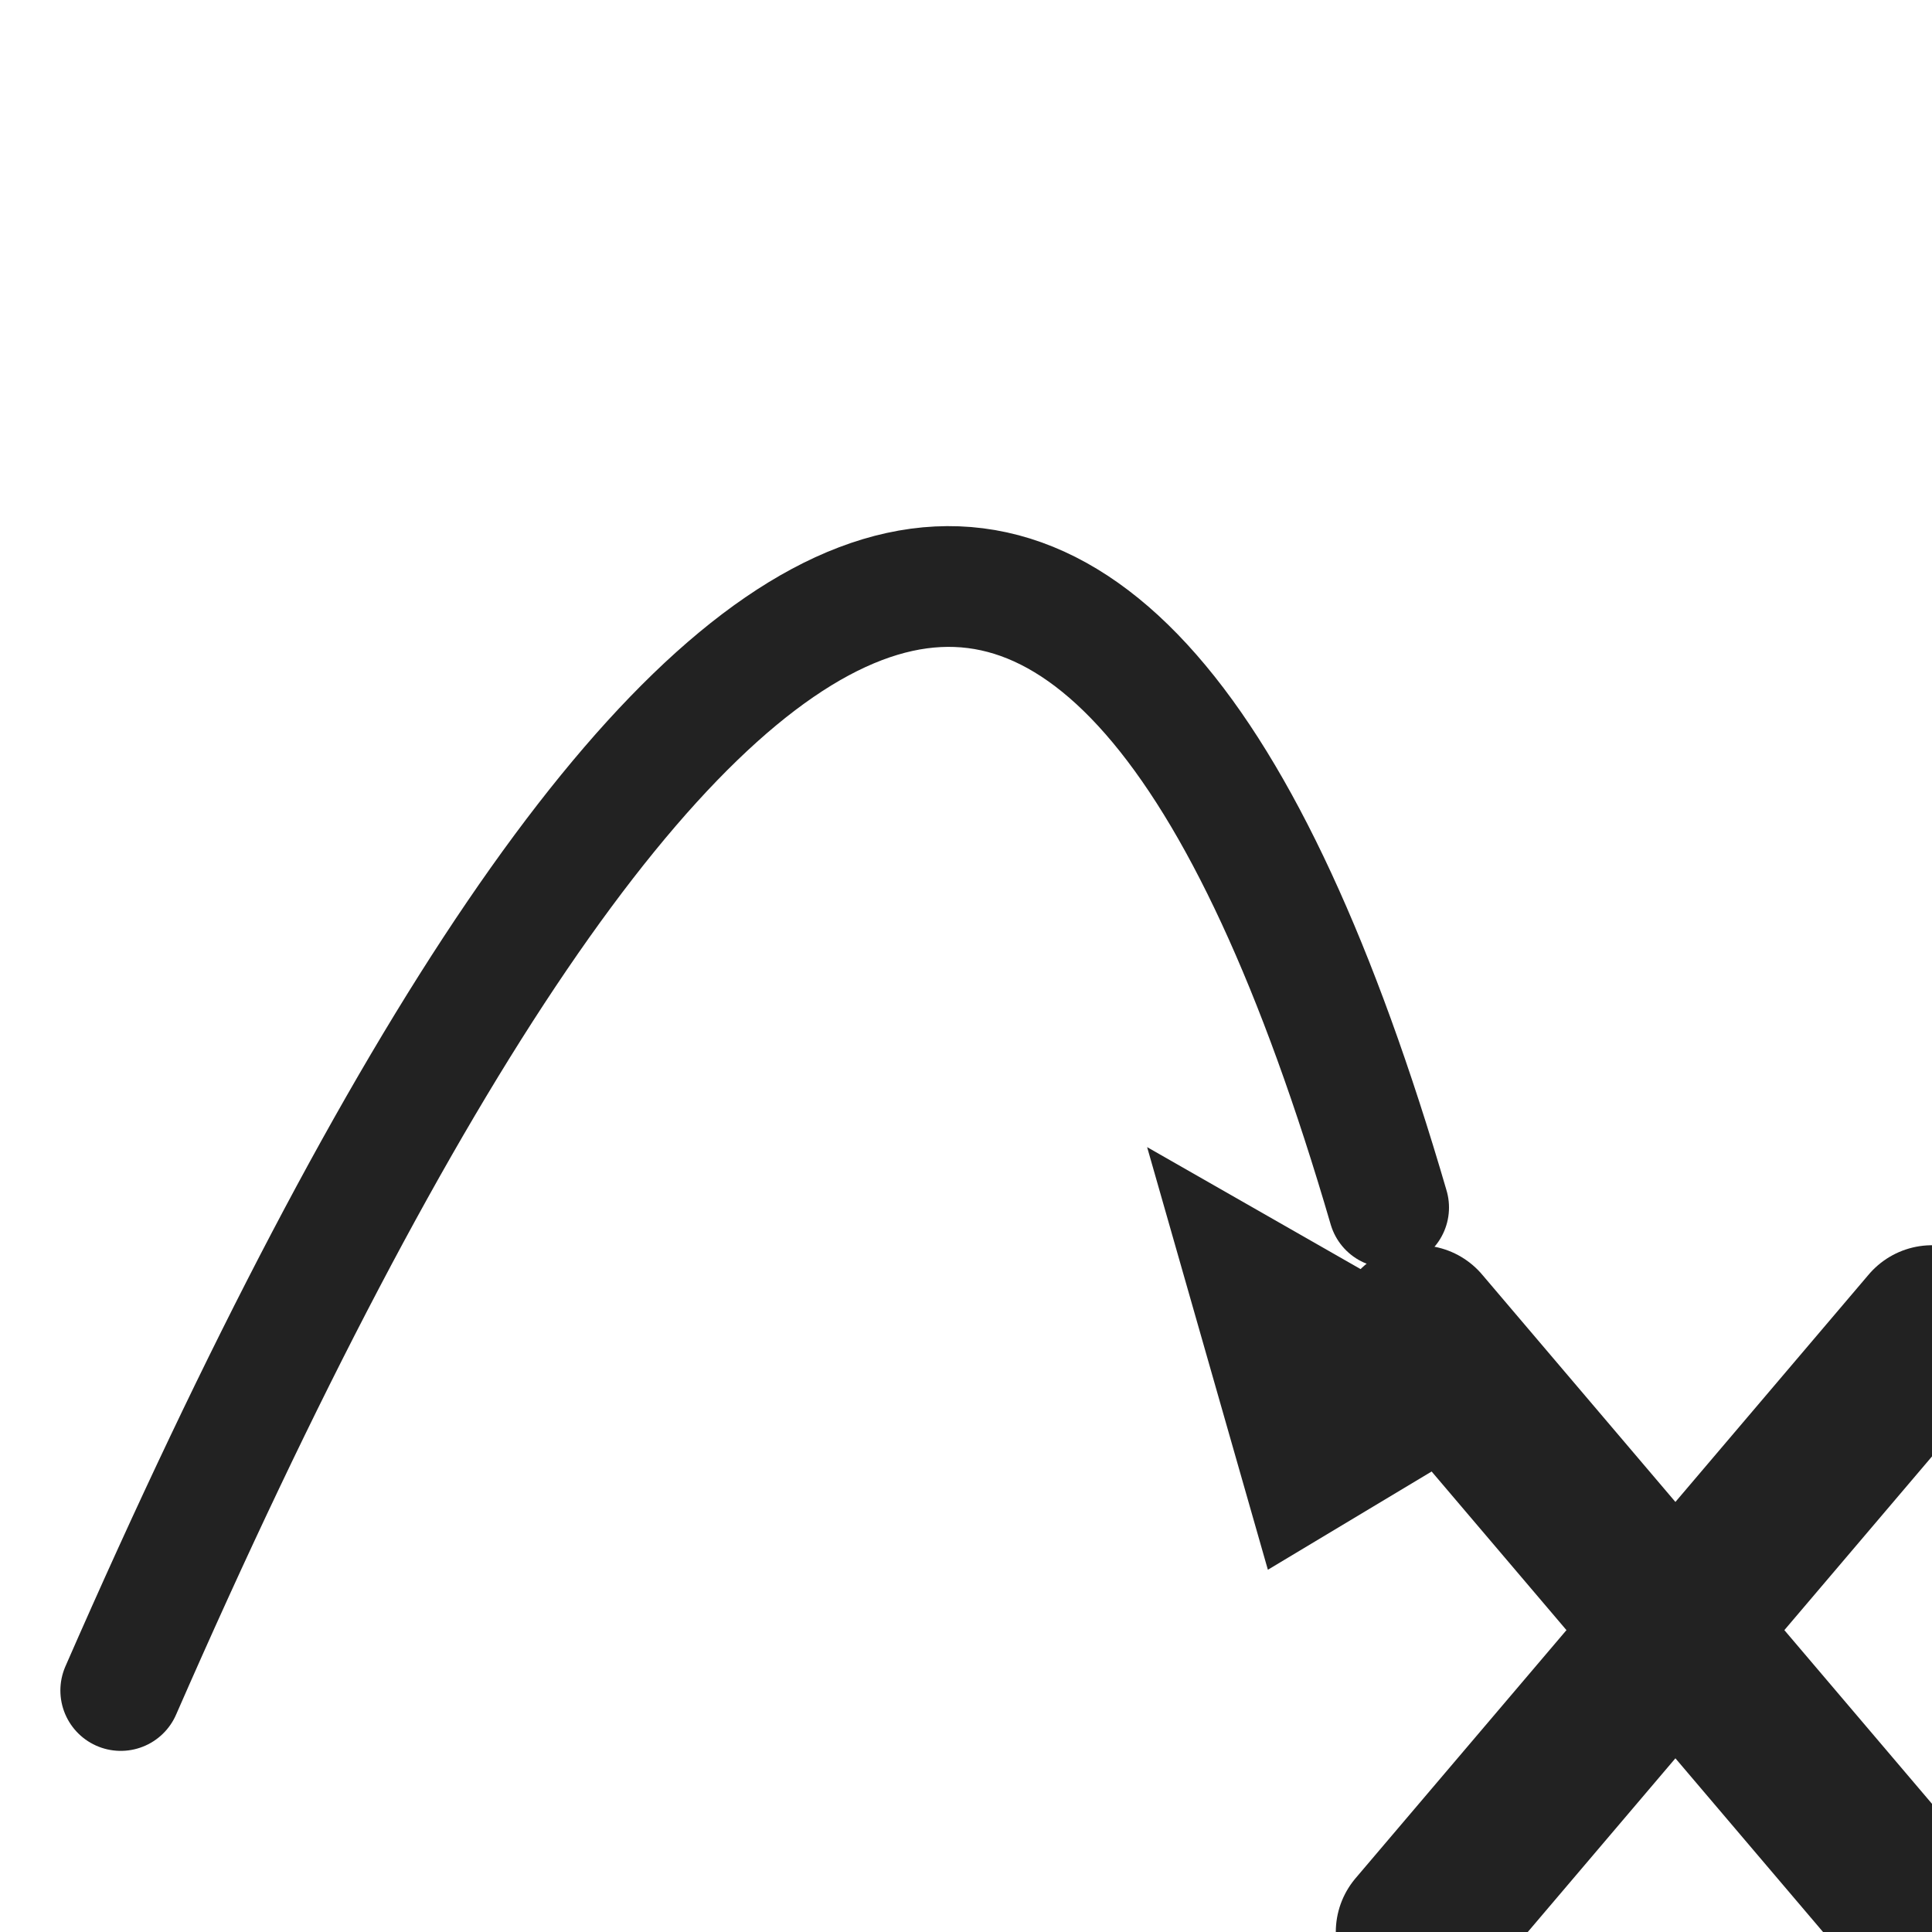
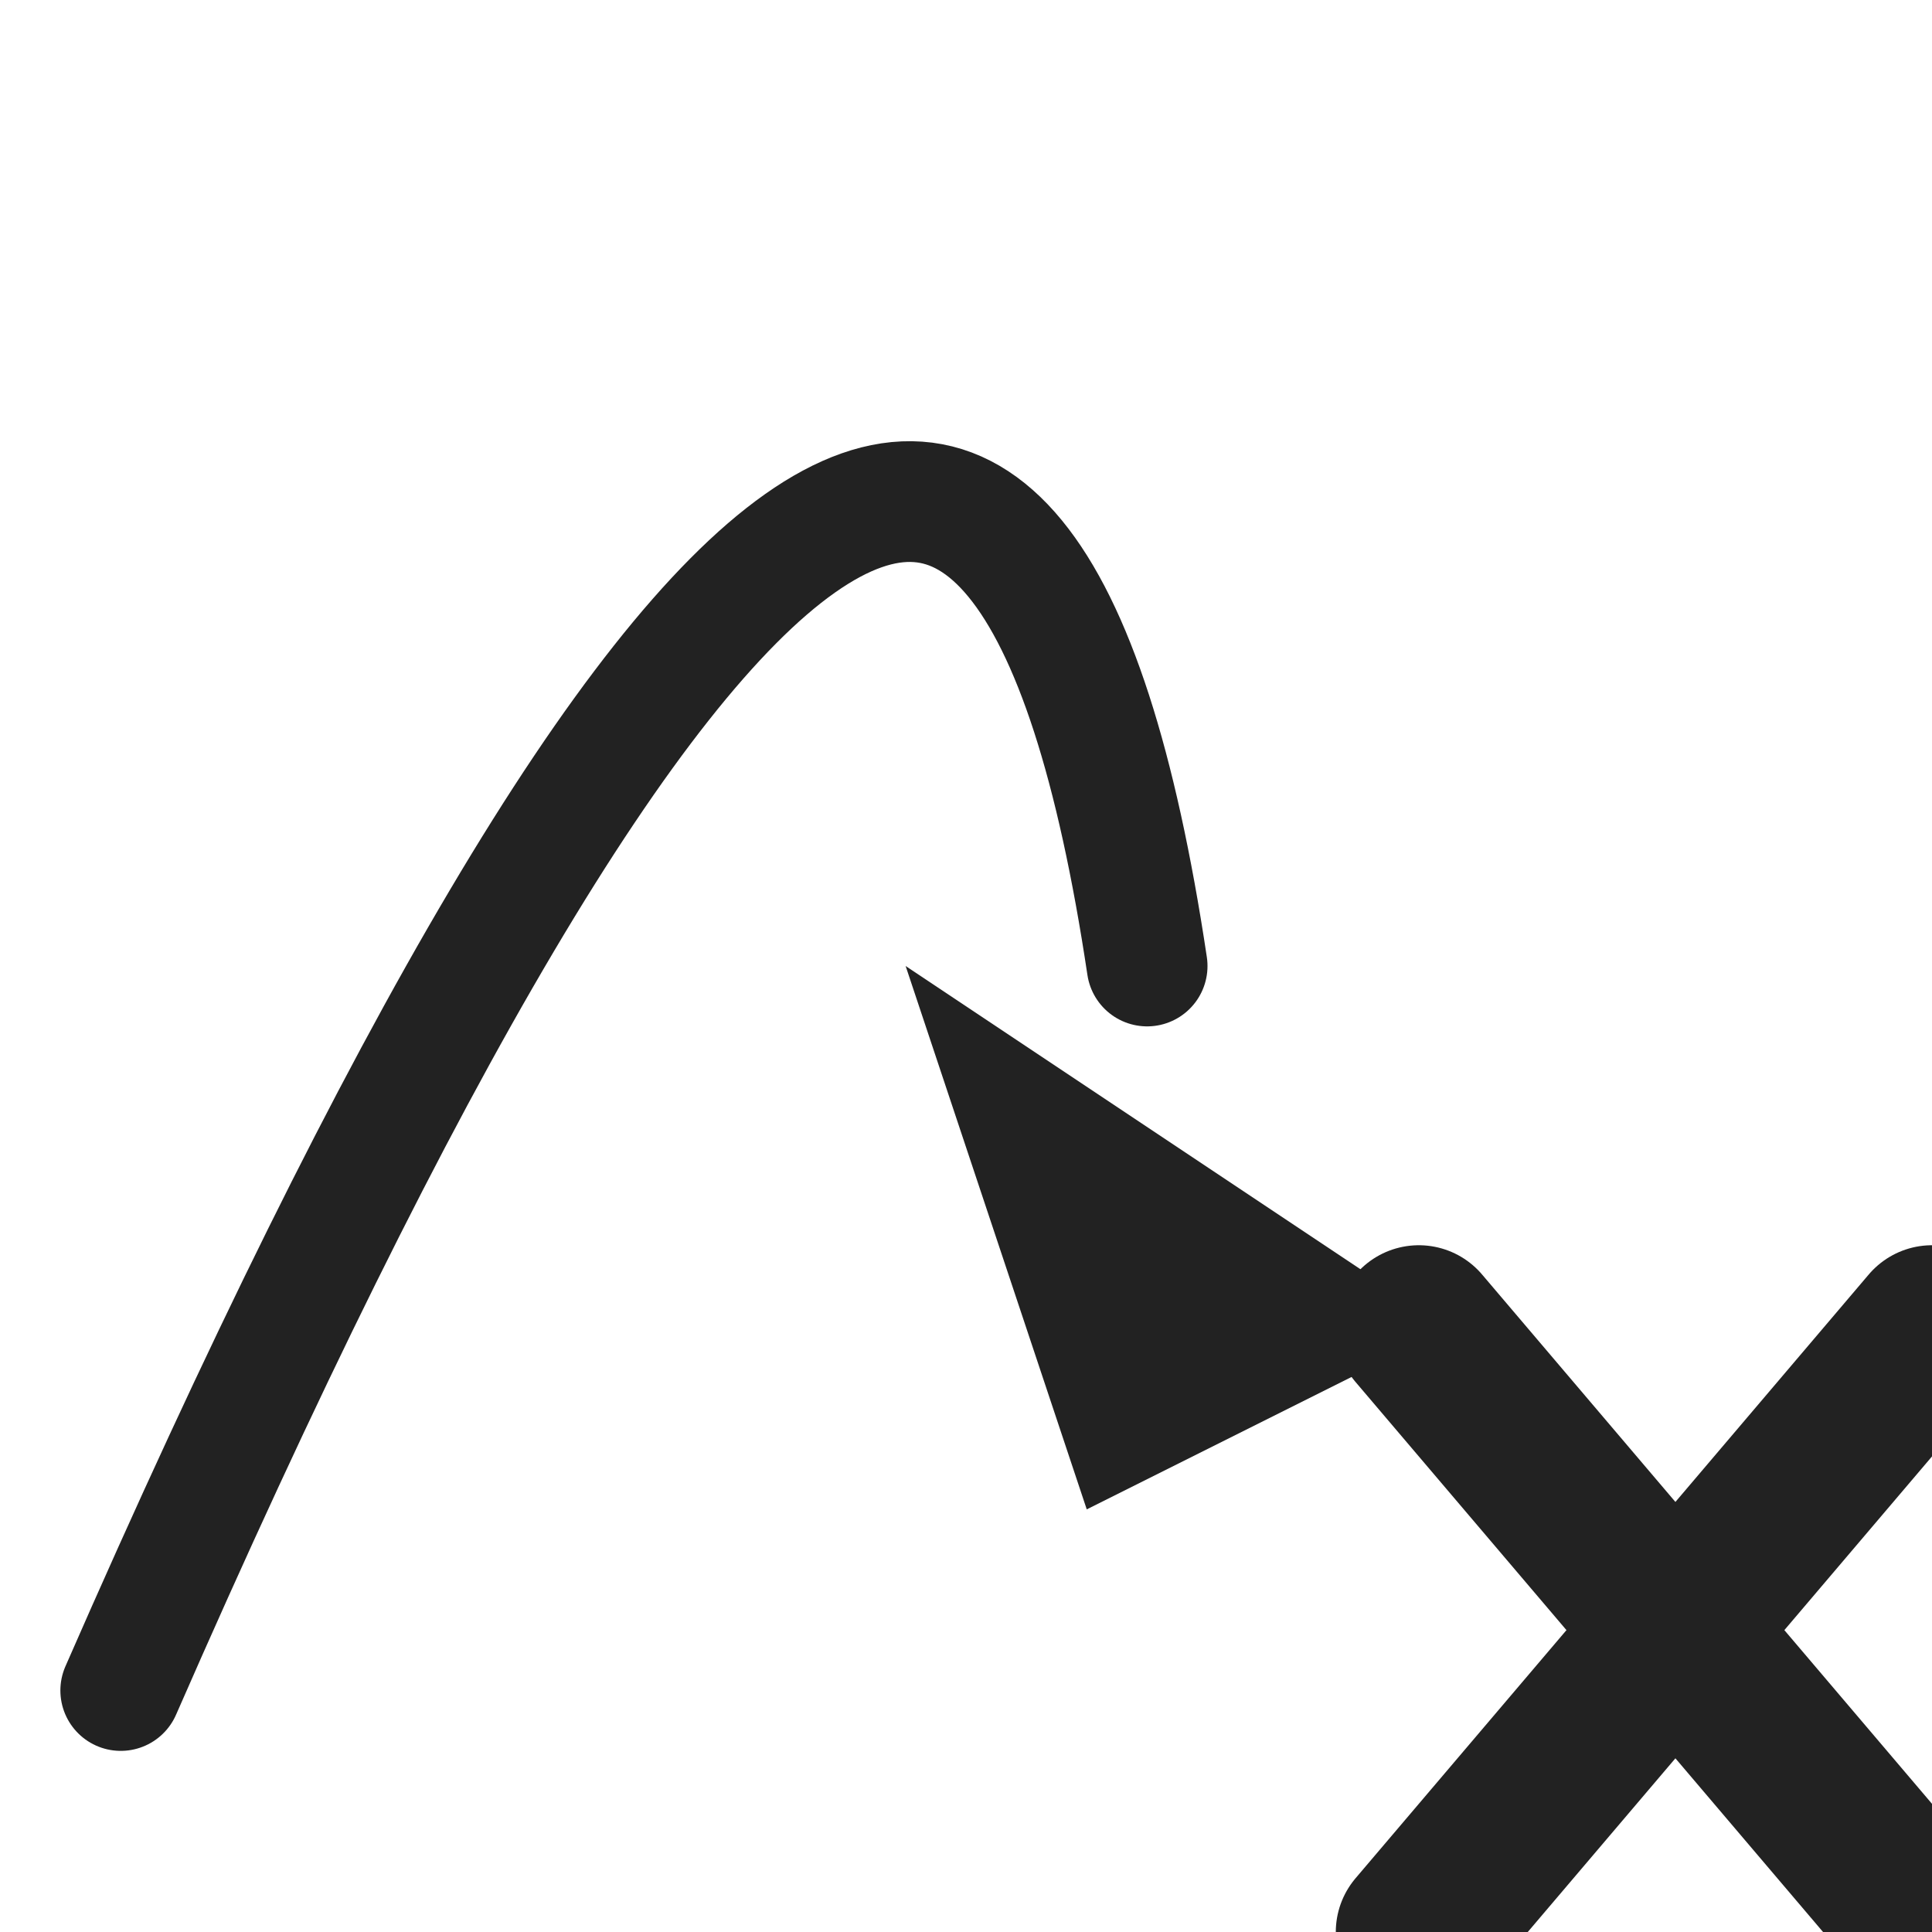
<svg xmlns="http://www.w3.org/2000/svg" viewBox="0 0 64 64" width="64" height="64">
-   <path d="M4 56 Q32 -8 46 40" fill="none" stroke="#222" stroke-width="4" stroke-linecap="round" />
-   <polygon points="52,46 38,38 42,52" fill="#222" />
+   <path d="M4 56 Q32 -8 38 32" fill="none" stroke="#222" stroke-width="4" stroke-linecap="round" />
+   <polygon points="48,44 30,32 36,50" fill="#222" />
  <line x1="47" y1="44" x2="64" y2="64" stroke="#222" stroke-width="5.5" stroke-linecap="round" />
  <line x1="64" y1="44" x2="47" y2="64" stroke="#222" stroke-width="5.5" stroke-linecap="round" />
</svg>
